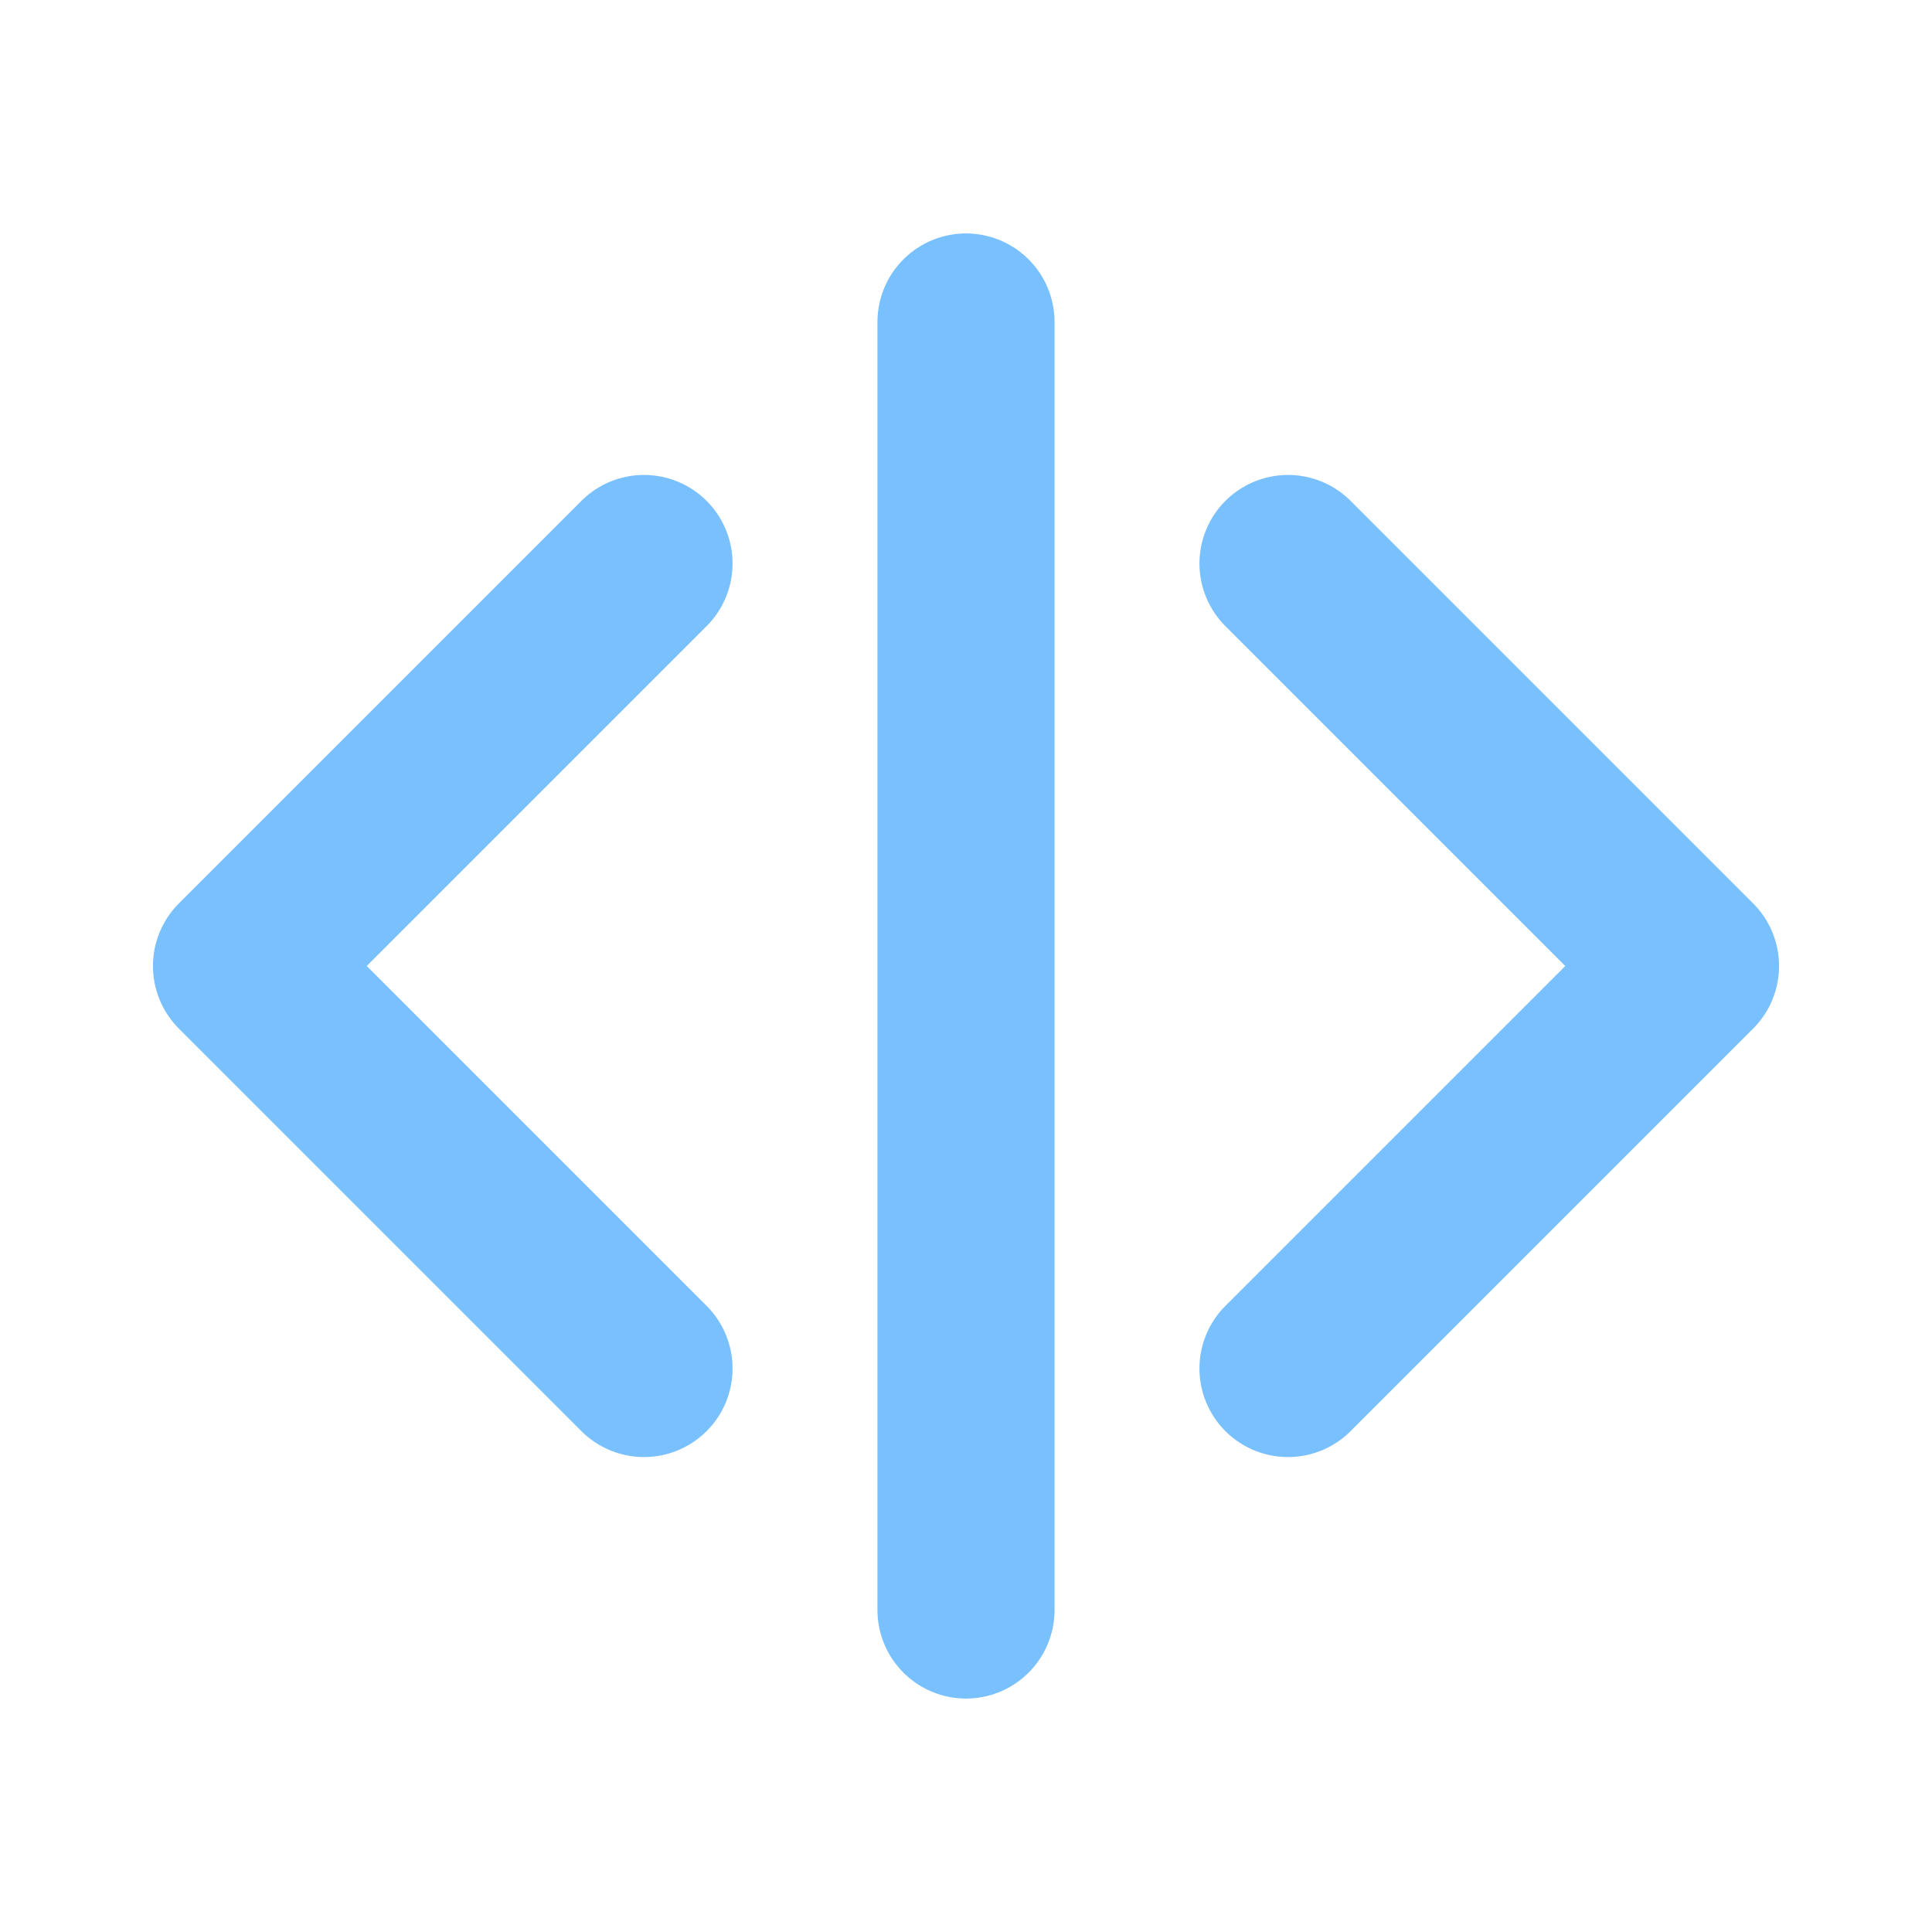
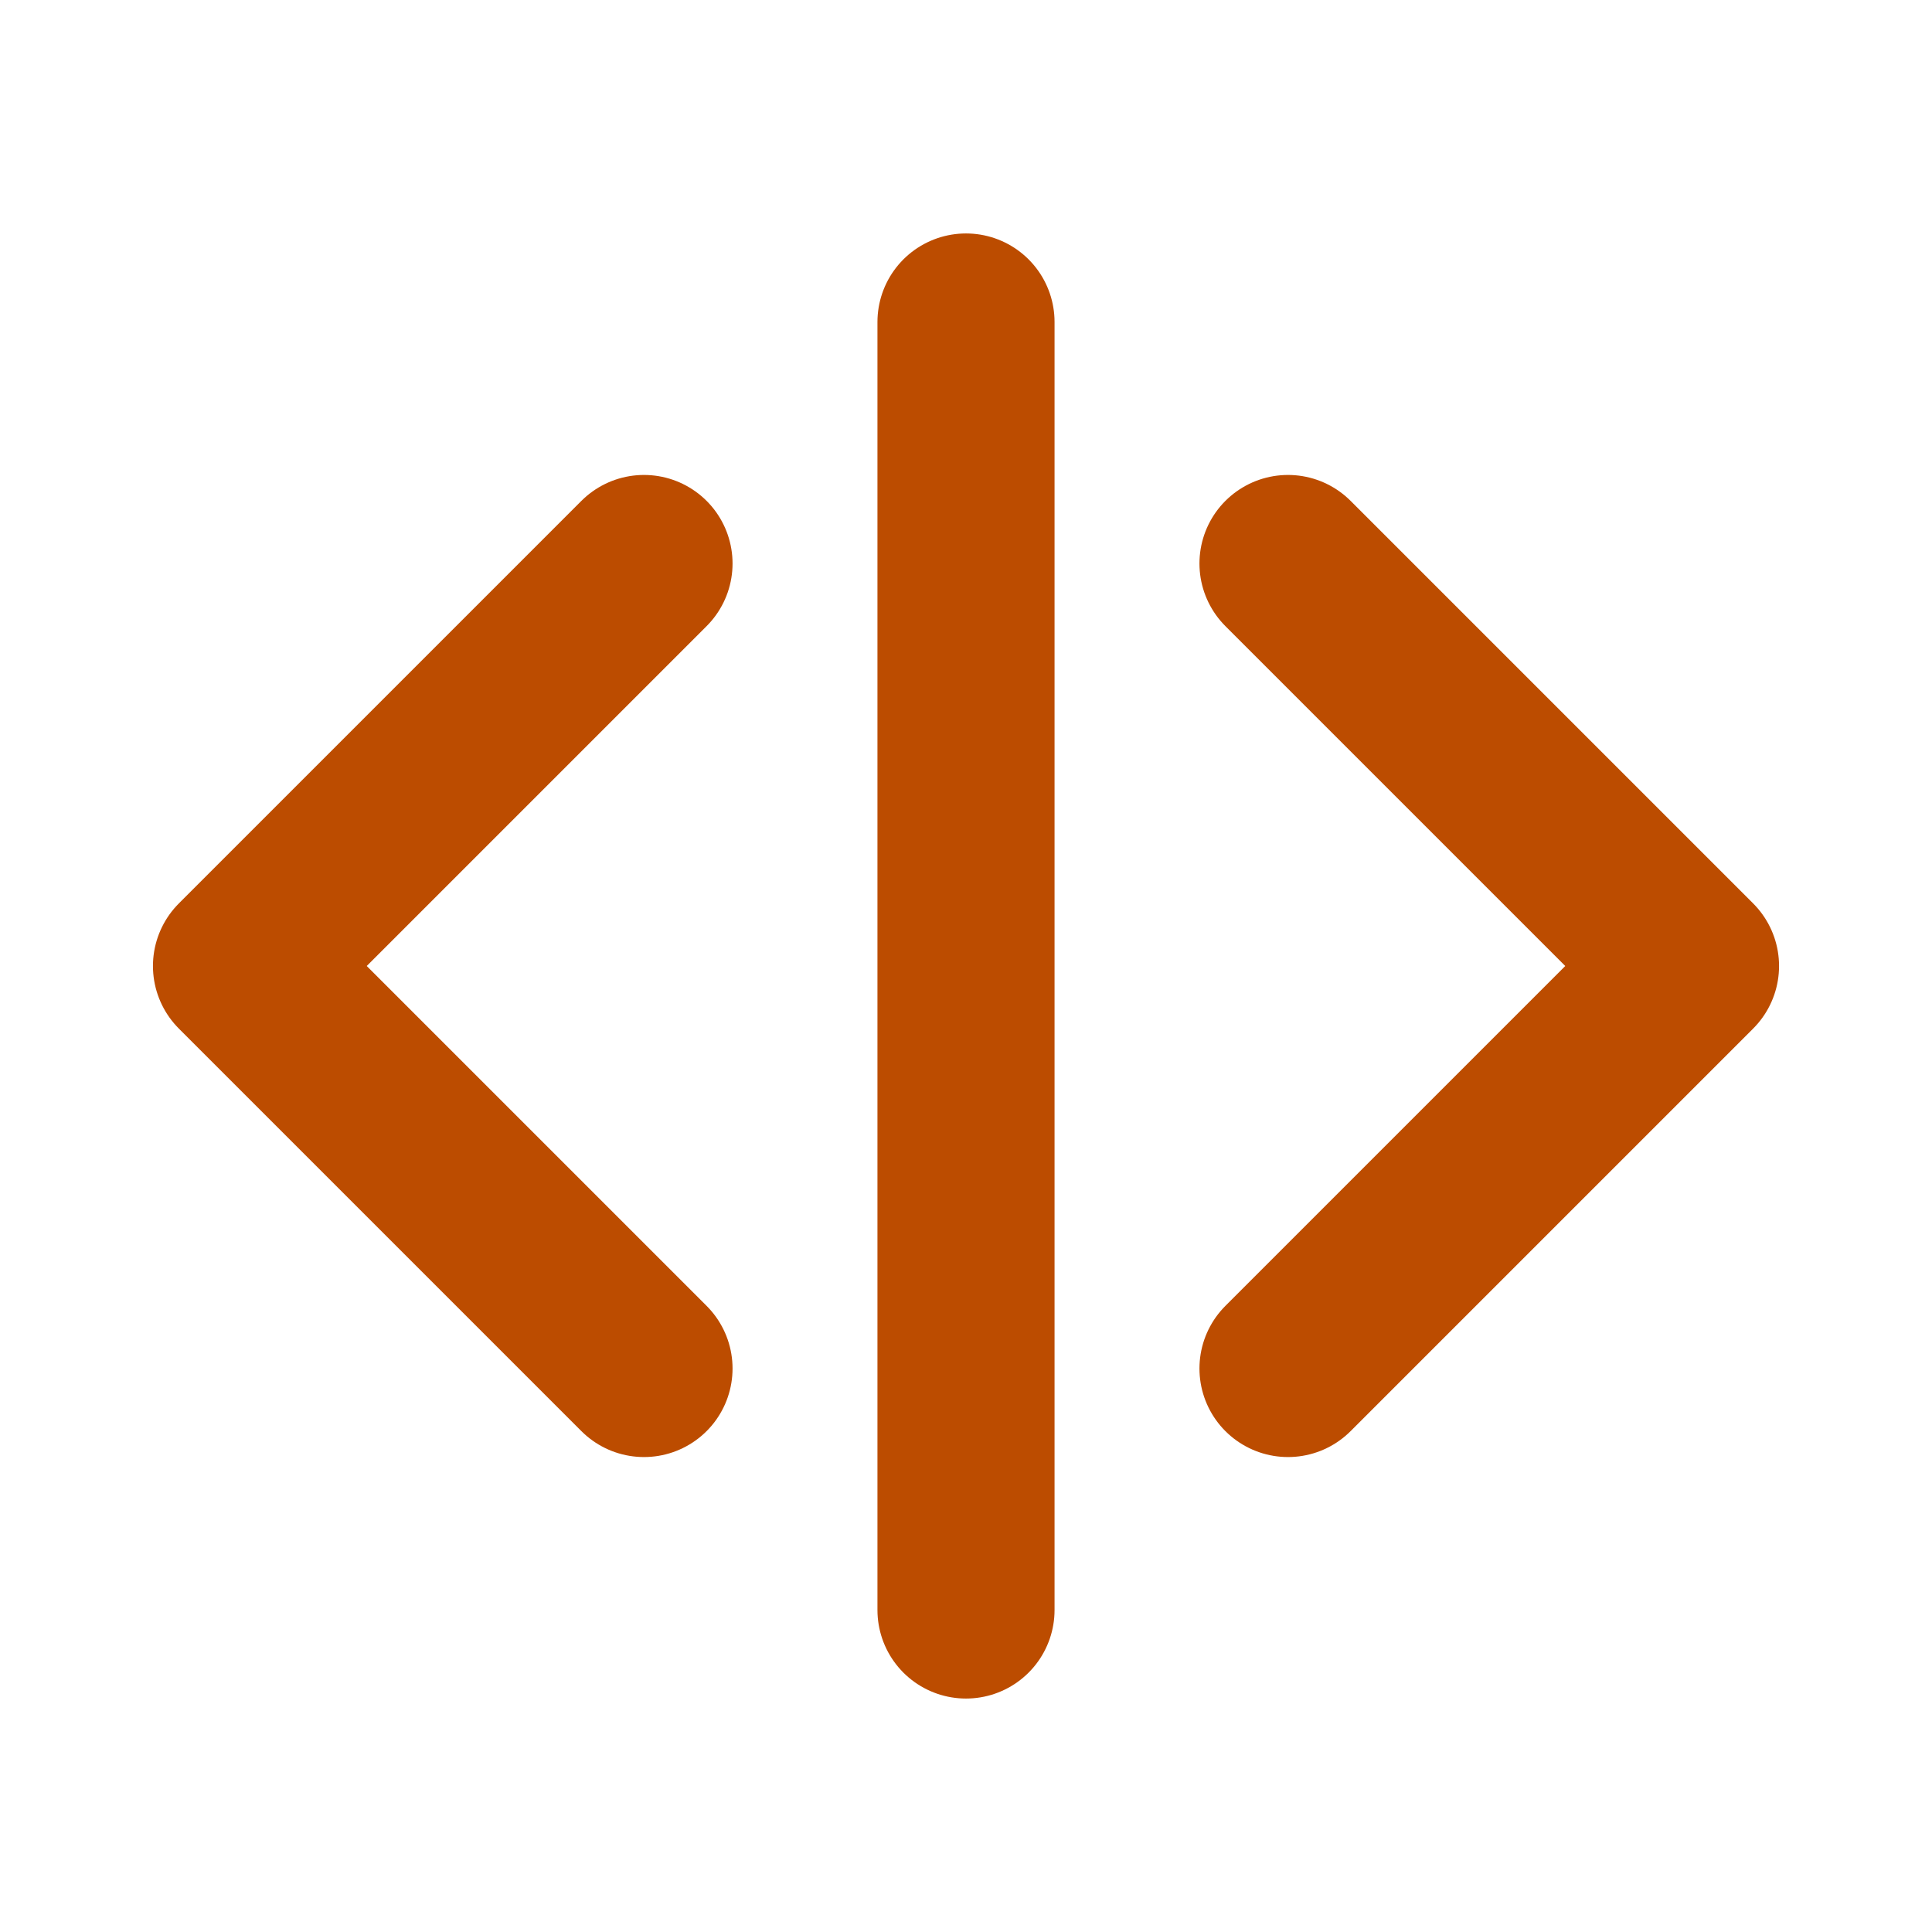
- <svg xmlns="http://www.w3.org/2000/svg" viewBox="0 0 24 24" width="24" height="24" fill="none" stroke="#79c0ff" stroke-width="2.2" stroke-linecap="round" stroke-linejoin="round">
+ <svg xmlns="http://www.w3.org/2000/svg" viewBox="0 0 24 24" width="24" height="24" fill="none" stroke="#bc4c00" stroke-width="2.2" stroke-linecap="round" stroke-linejoin="round">
  <path d="M8 7l-5 5 5 5" />
  <path d="M16 7l5 5-5 5" />
  <path d="M12 4v16" />
</svg>
